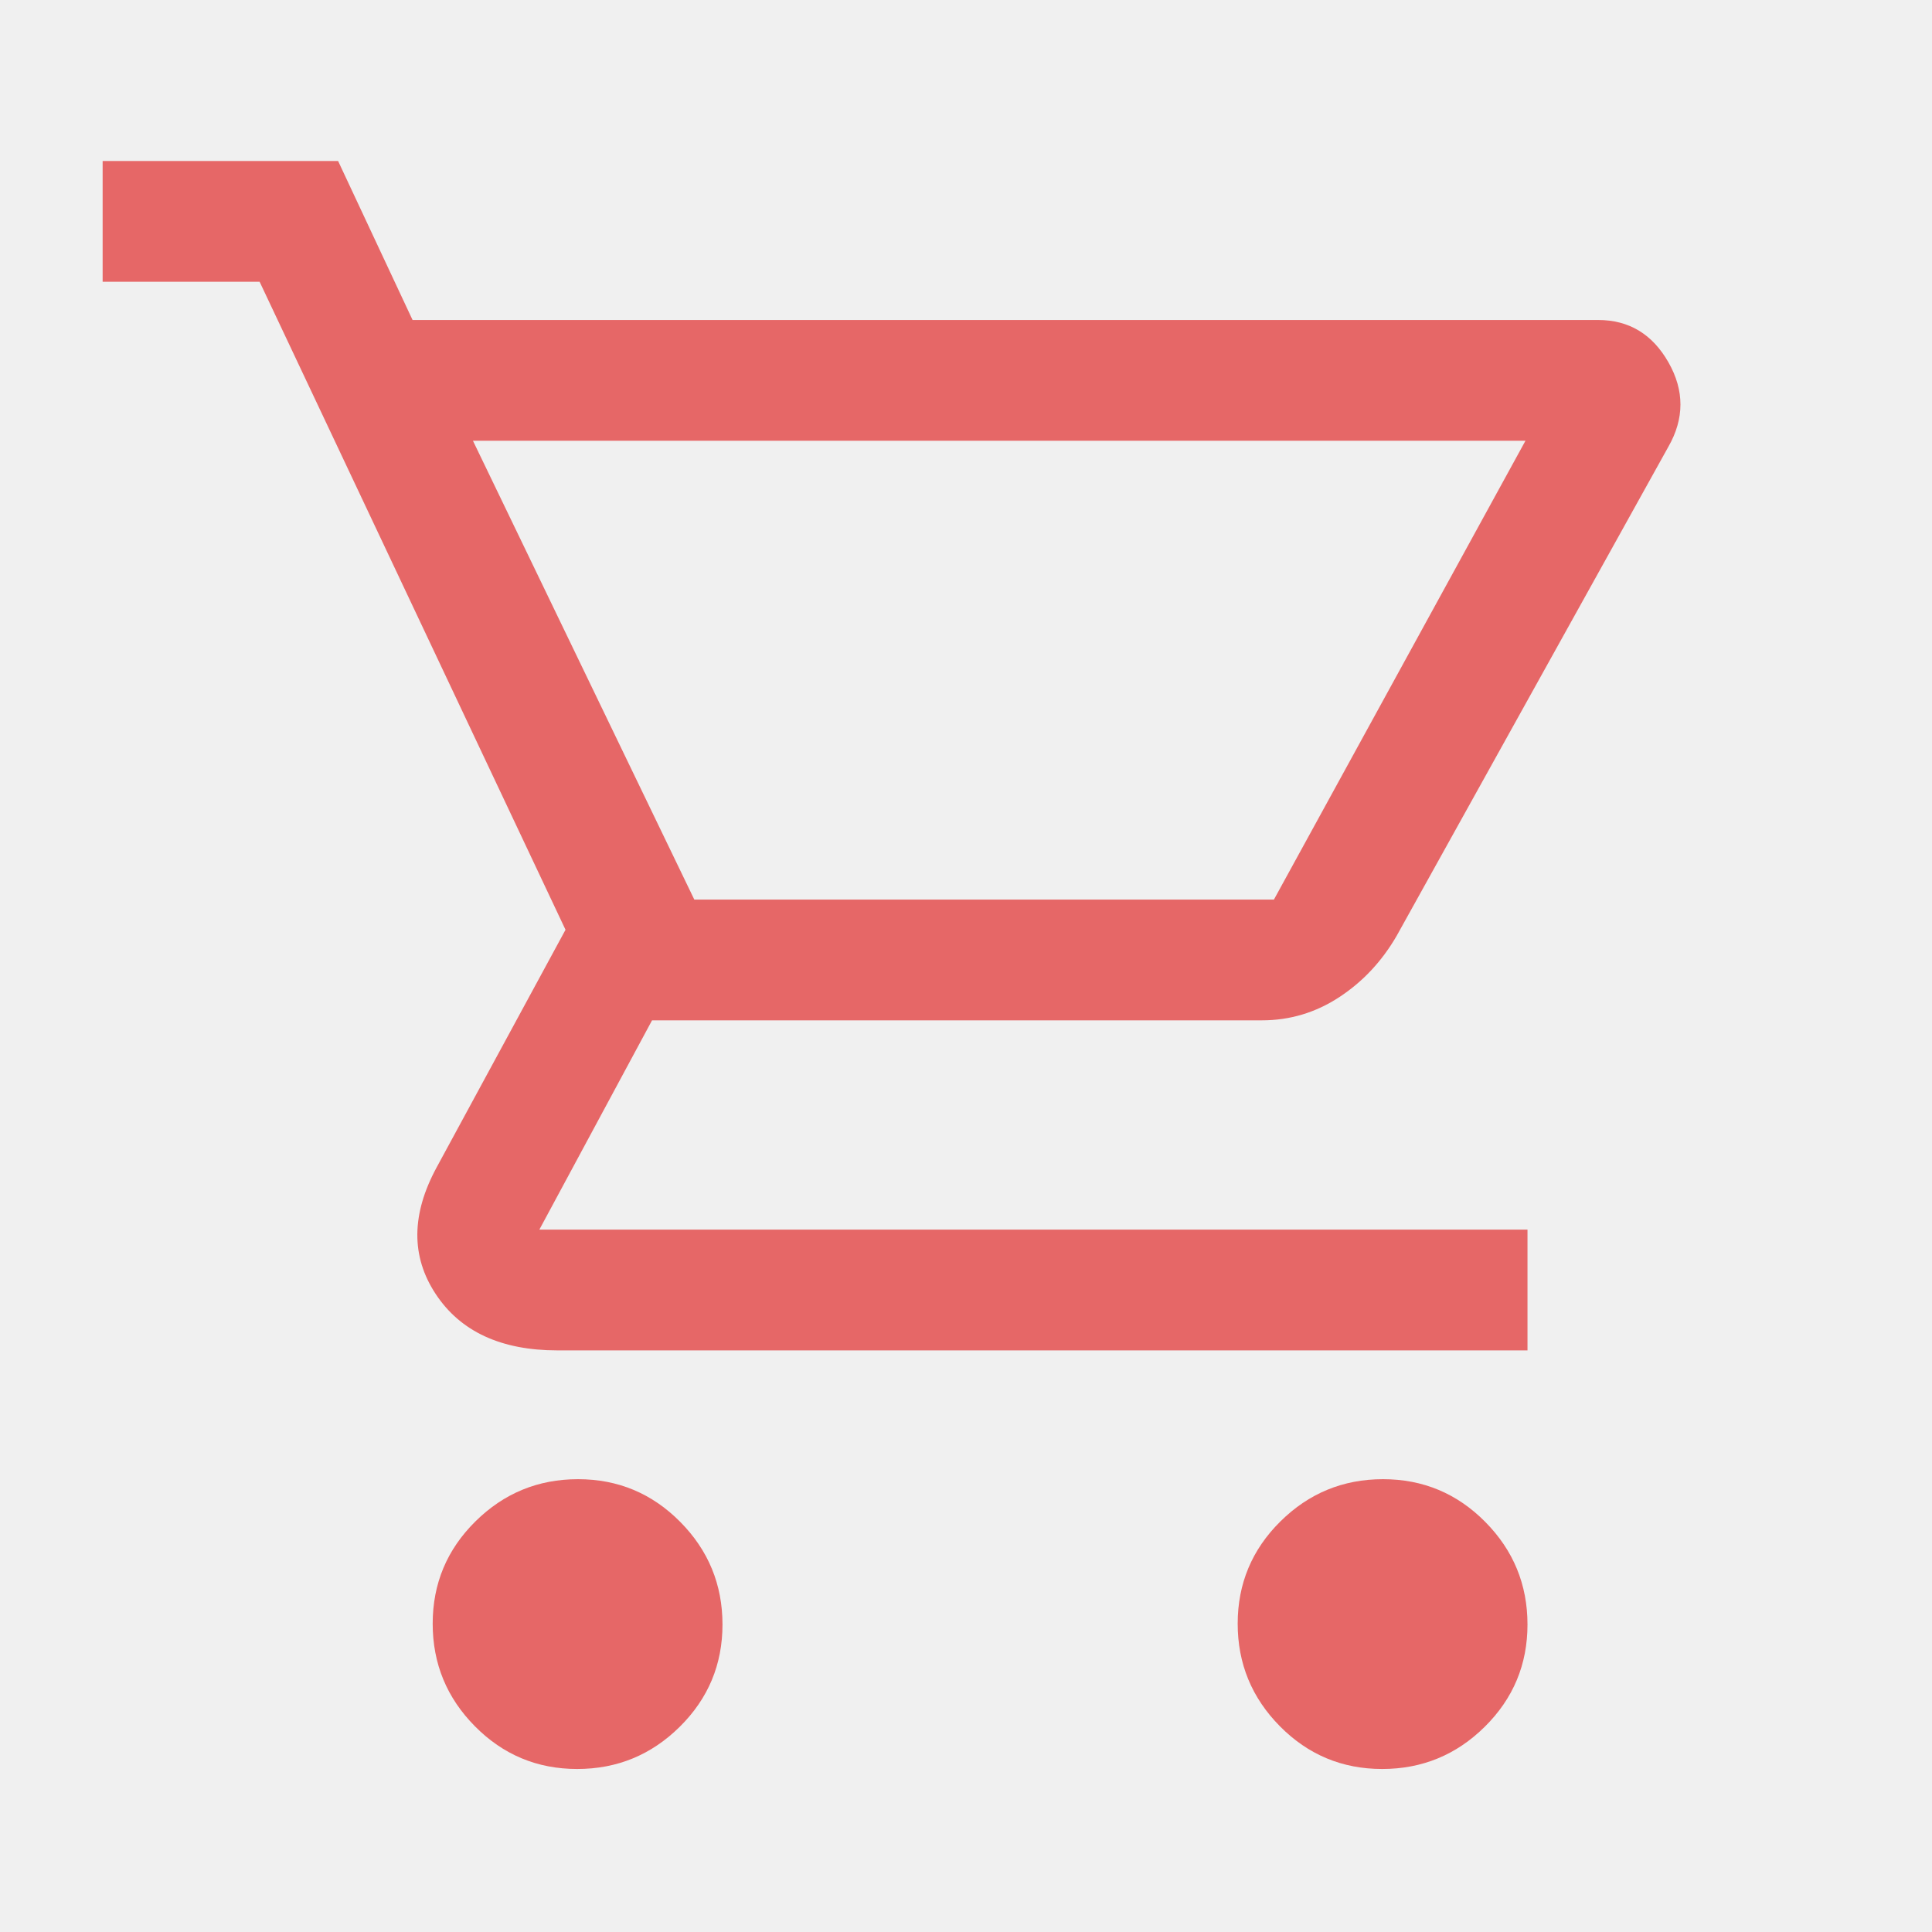
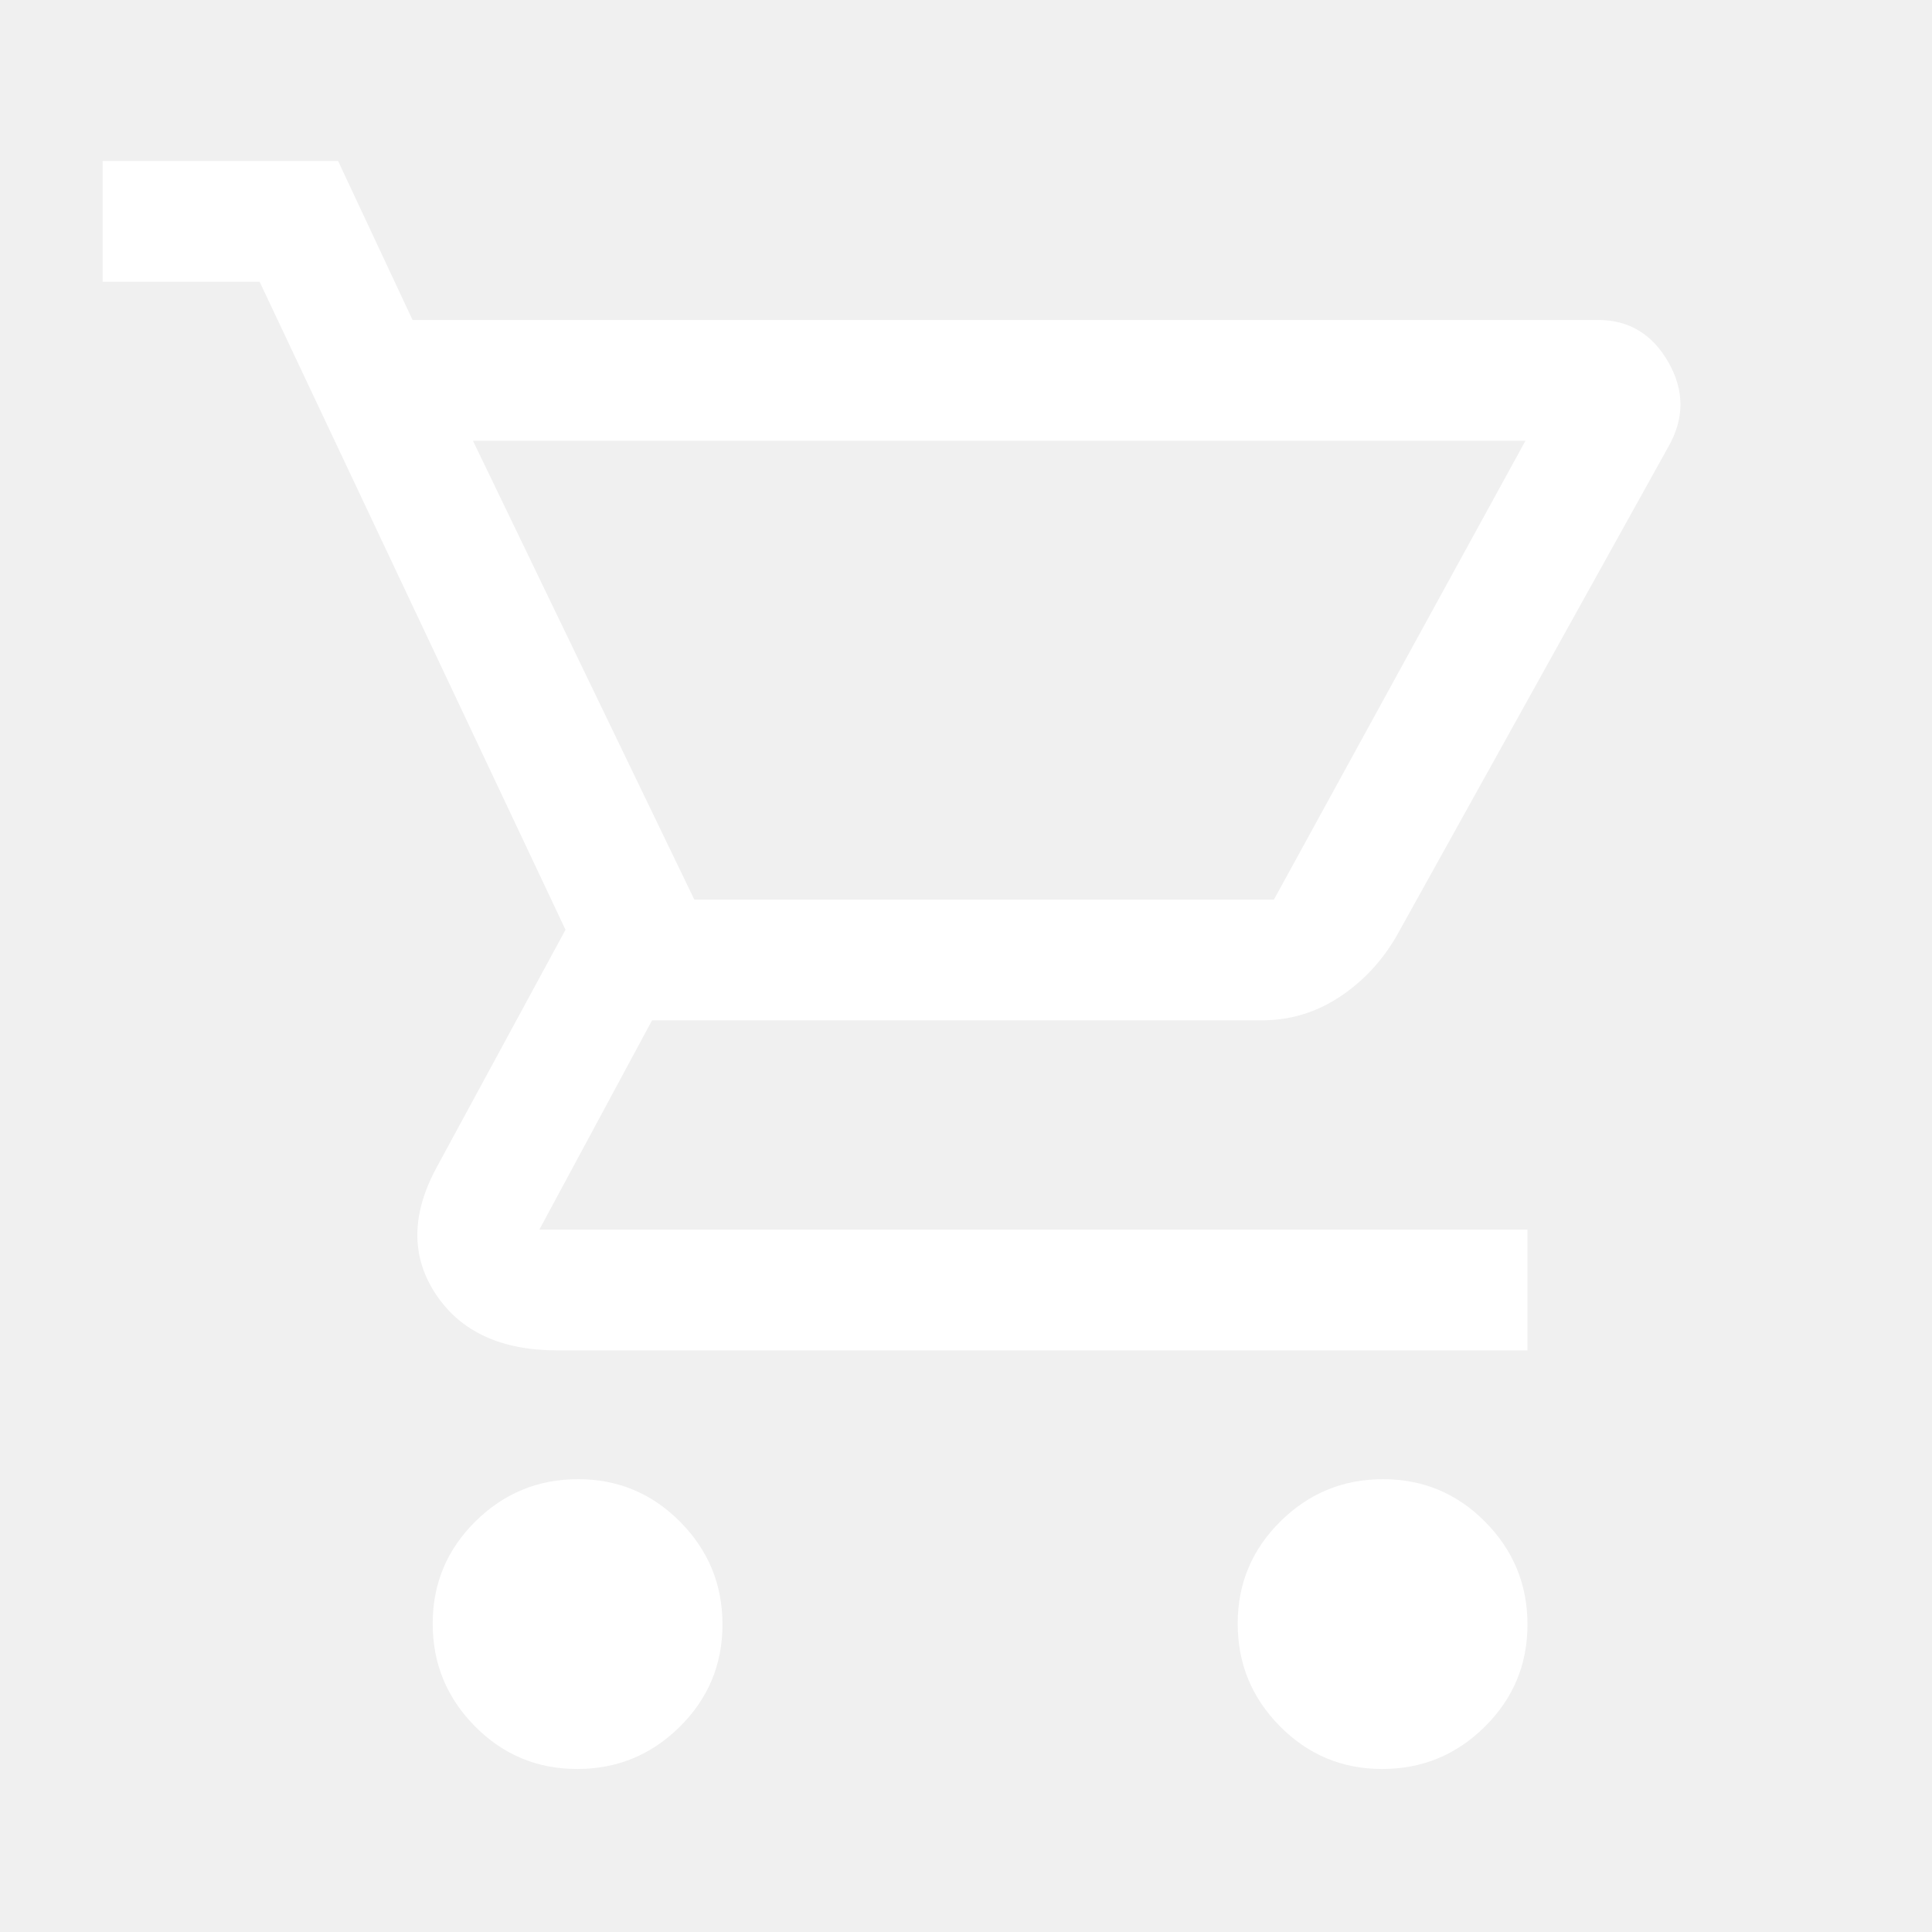
<svg xmlns="http://www.w3.org/2000/svg" height="48" viewBox="0 -960 960 960" width="48">
-   <path d="M286.788-81Q257-81 236-102.212q-21-21.213-21-51Q215-183 236.212-204q21.213-21 51-21Q317-225 338-203.788q21 21.213 21 51Q359-123 337.788-102q-21.213 21-51 21Zm400 0Q657-81 636-102.212q-21-21.213-21-51Q615-183 636.212-204q21.213-21 51-21Q717-225 738-203.788q21 21.213 21 51Q759-123 737.788-102q-21.213 21-51 21ZM235-741l110 228h288l125-228H235Zm-30-60h589.074q22.964 0 34.945 21Q841-759 829-738L694-495q-11 19-28.559 30.5Q647.881-453 627-453H324l-56 104h491v60H277q-42 0-60.5-28t.5-63l64-118-152-322H51v-60h117l37 79Zm140 288h288-288Z" fill="#e66767" />
+   <path d="M286.788-81Q257-81 236-102.212q-21-21.213-21-51Q215-183 236.212-204q21.213-21 51-21Q317-225 338-203.788q21 21.213 21 51Q359-123 337.788-102q-21.213 21-51 21Zm400 0Q657-81 636-102.212q-21-21.213-21-51Q615-183 636.212-204q21.213-21 51-21Q717-225 738-203.788q21 21.213 21 51Q759-123 737.788-102q-21.213 21-51 21ZM235-741l110 228h288l125-228H235Zm-30-60h589.074q22.964 0 34.945 21Q841-759 829-738L694-495q-11 19-28.559 30.5Q647.881-453 627-453H324l-56 104h491v60H277q-42 0-60.5-28t.5-63l64-118-152-322H51v-60h117l37 79Zm140 288h288-288Z" fill="#fff" />
</svg>
